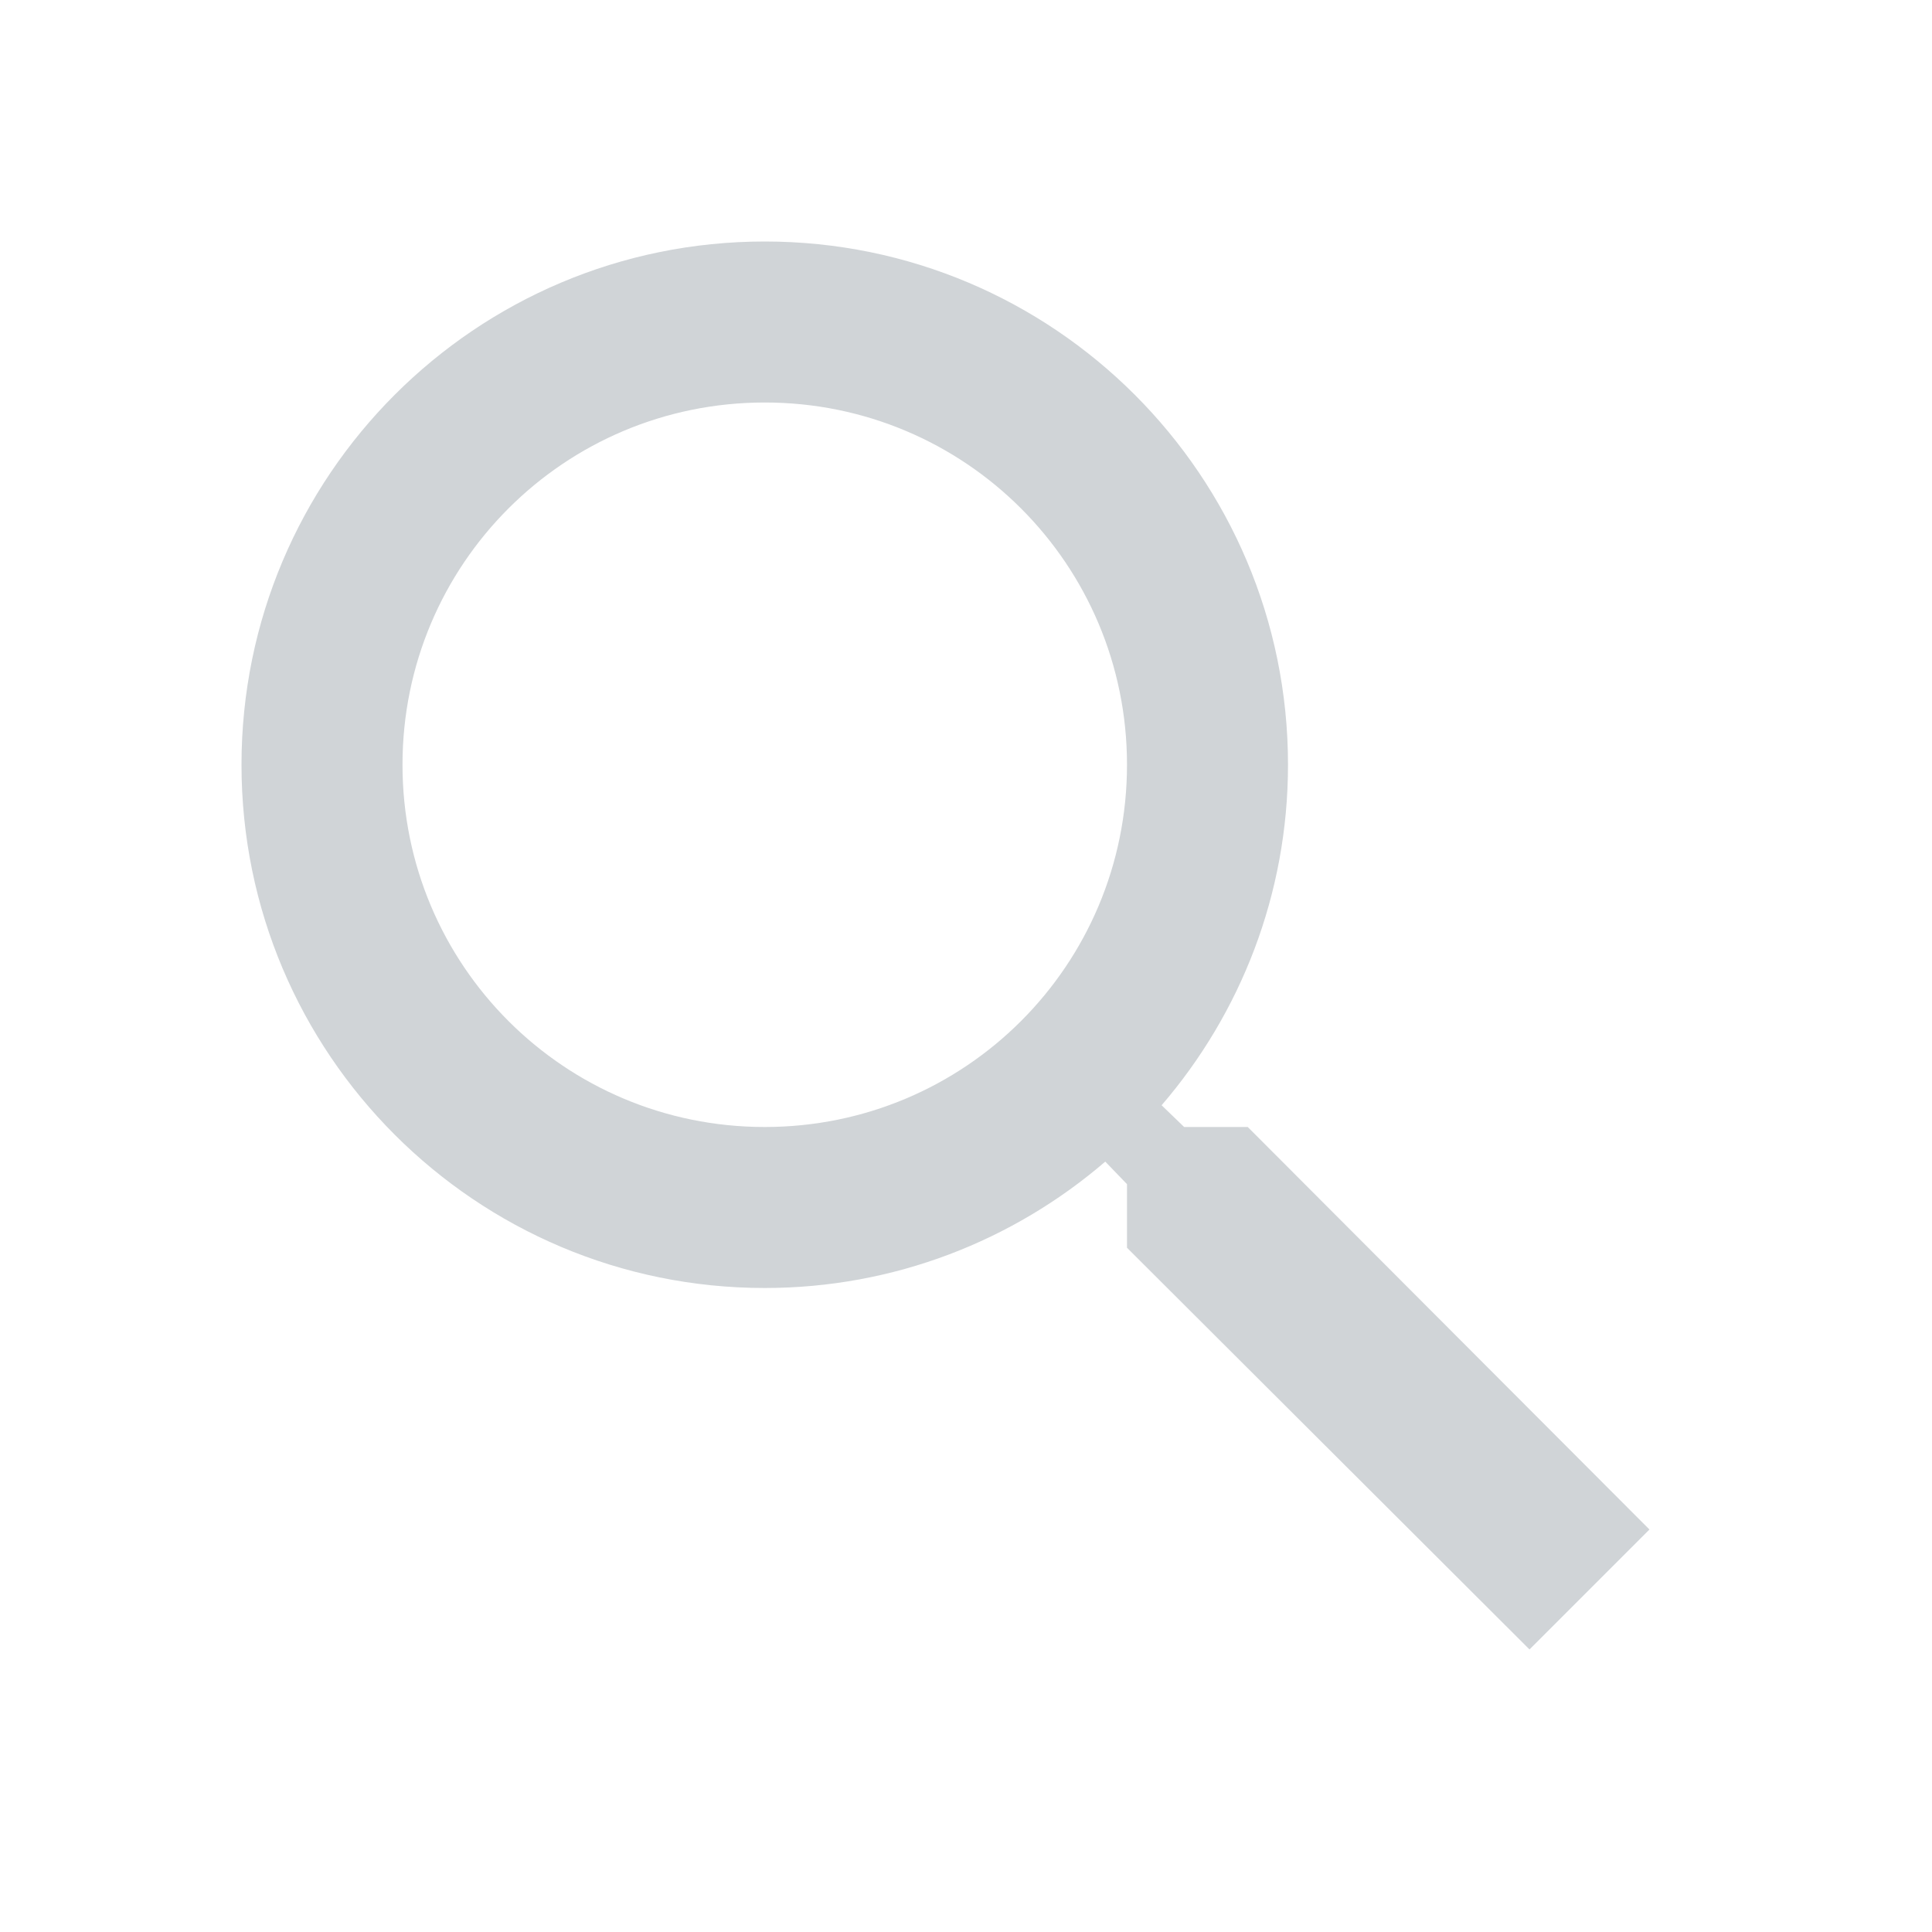
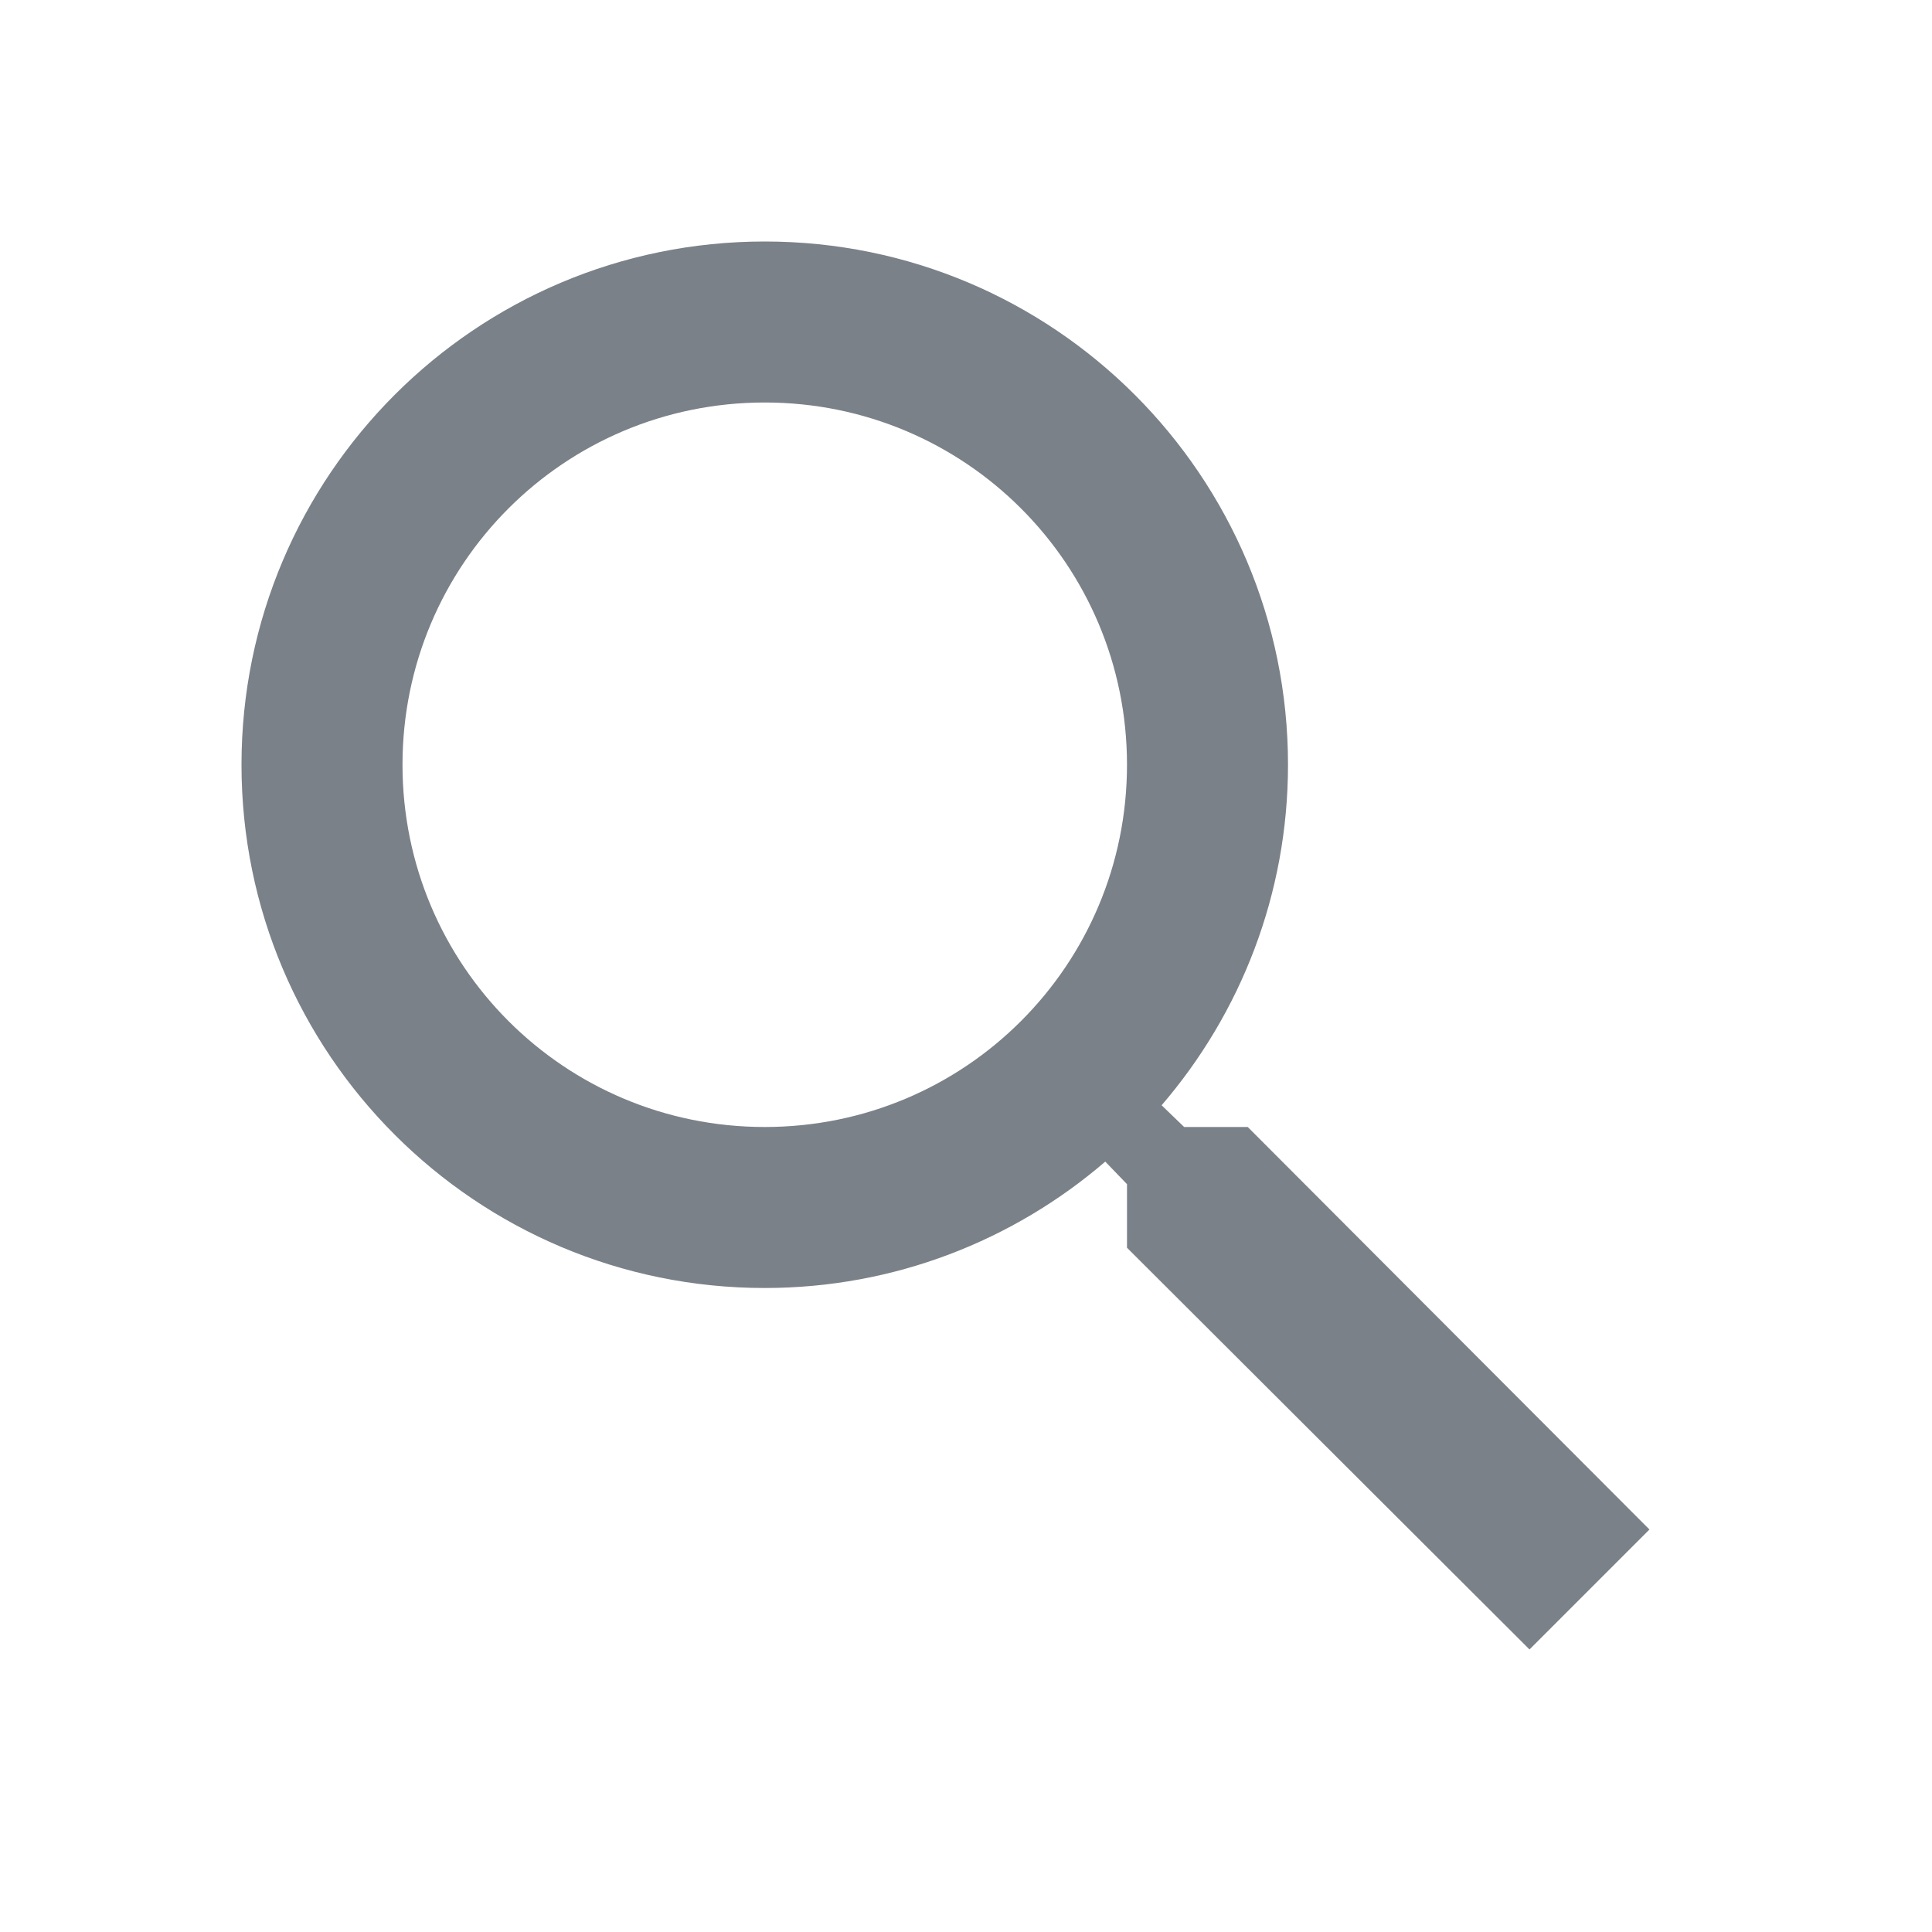
- <svg xmlns="http://www.w3.org/2000/svg" height="24px" viewBox="0 0 24 24" width="24px" fill="#D0D4D7">
+ <svg xmlns="http://www.w3.org/2000/svg" height="24px" viewBox="0 0 24 24" width="24px" fill="#7A8188">
  <path d="M0 0h24v24H0V0z" fill="none" />
  <path d="M15.5 14h-.79l-.28-.27C15.41 12.59 16 11.11 16 9.5 16 5.91 13.09 3 9.5 3S3 5.91 3 9.5 5.91 16 9.5 16c1.61 0 3.09-.59 4.23-1.57l.27.28v.79l5 4.99L20.49 19l-4.99-5zm-6 0C7.01 14 5 11.99 5 9.5S7.01 5 9.5 5 14 7.01 14 9.5 11.99 14 9.5 14z" />
</svg>
